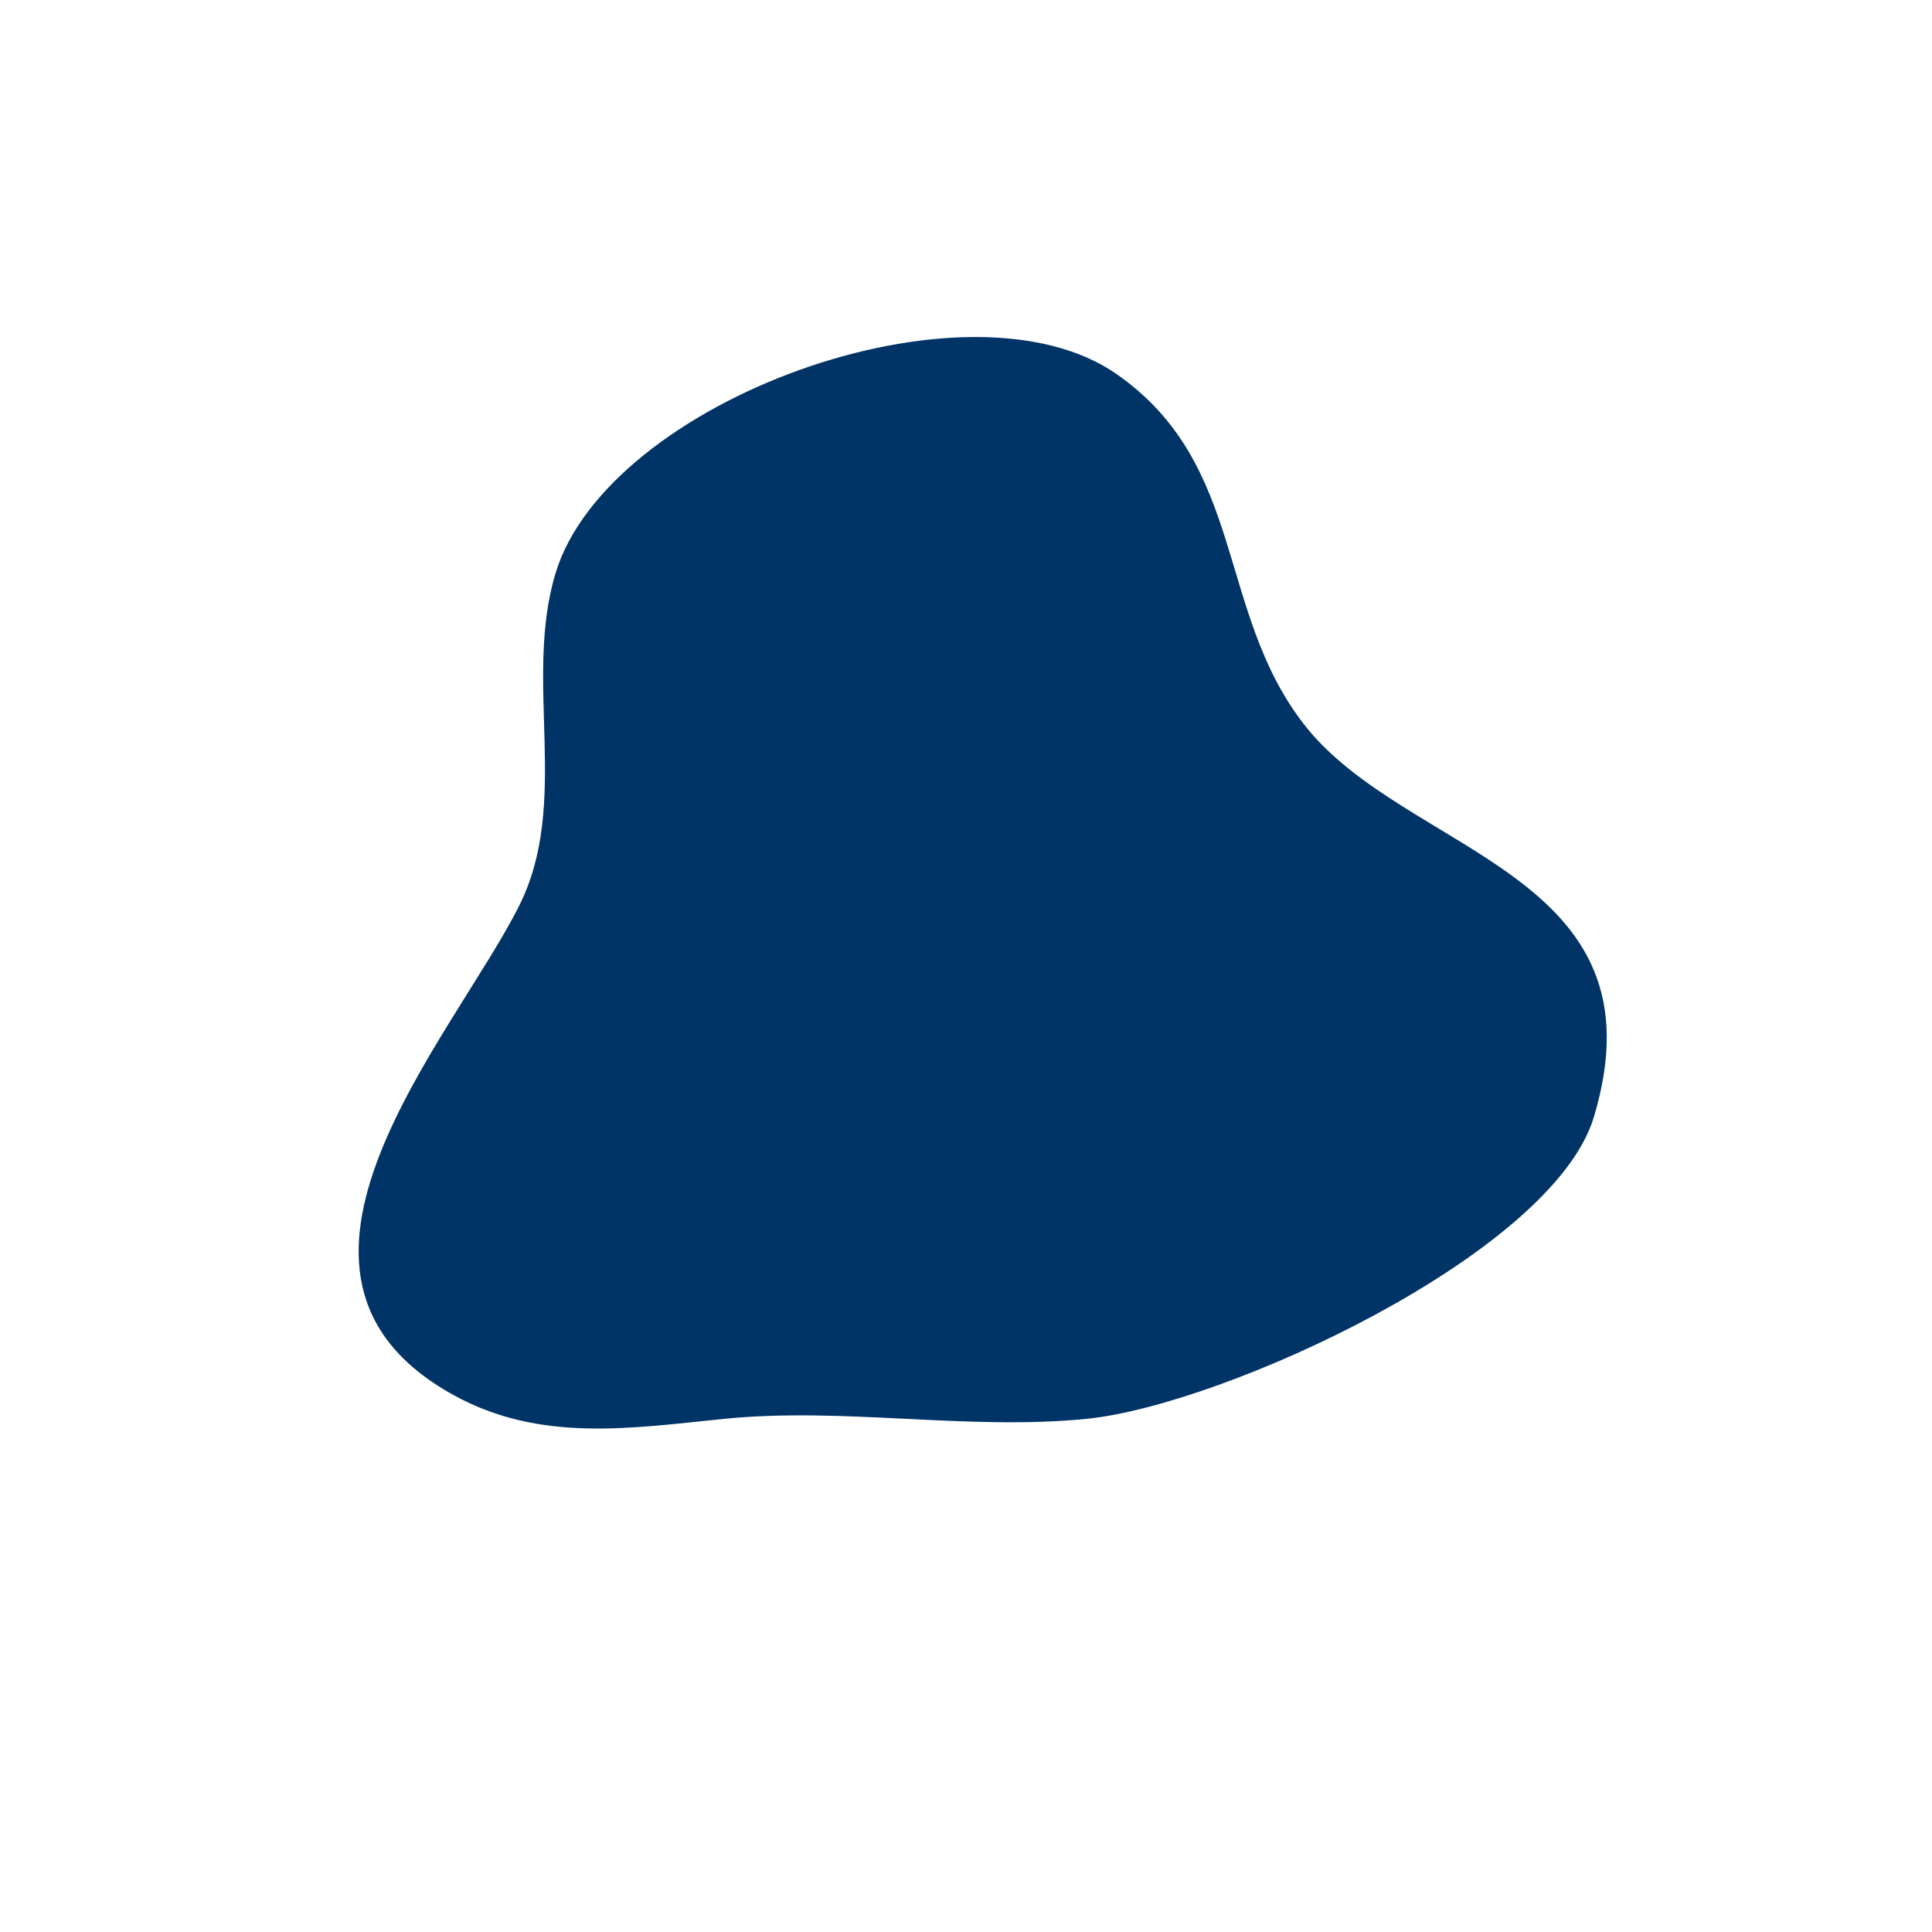
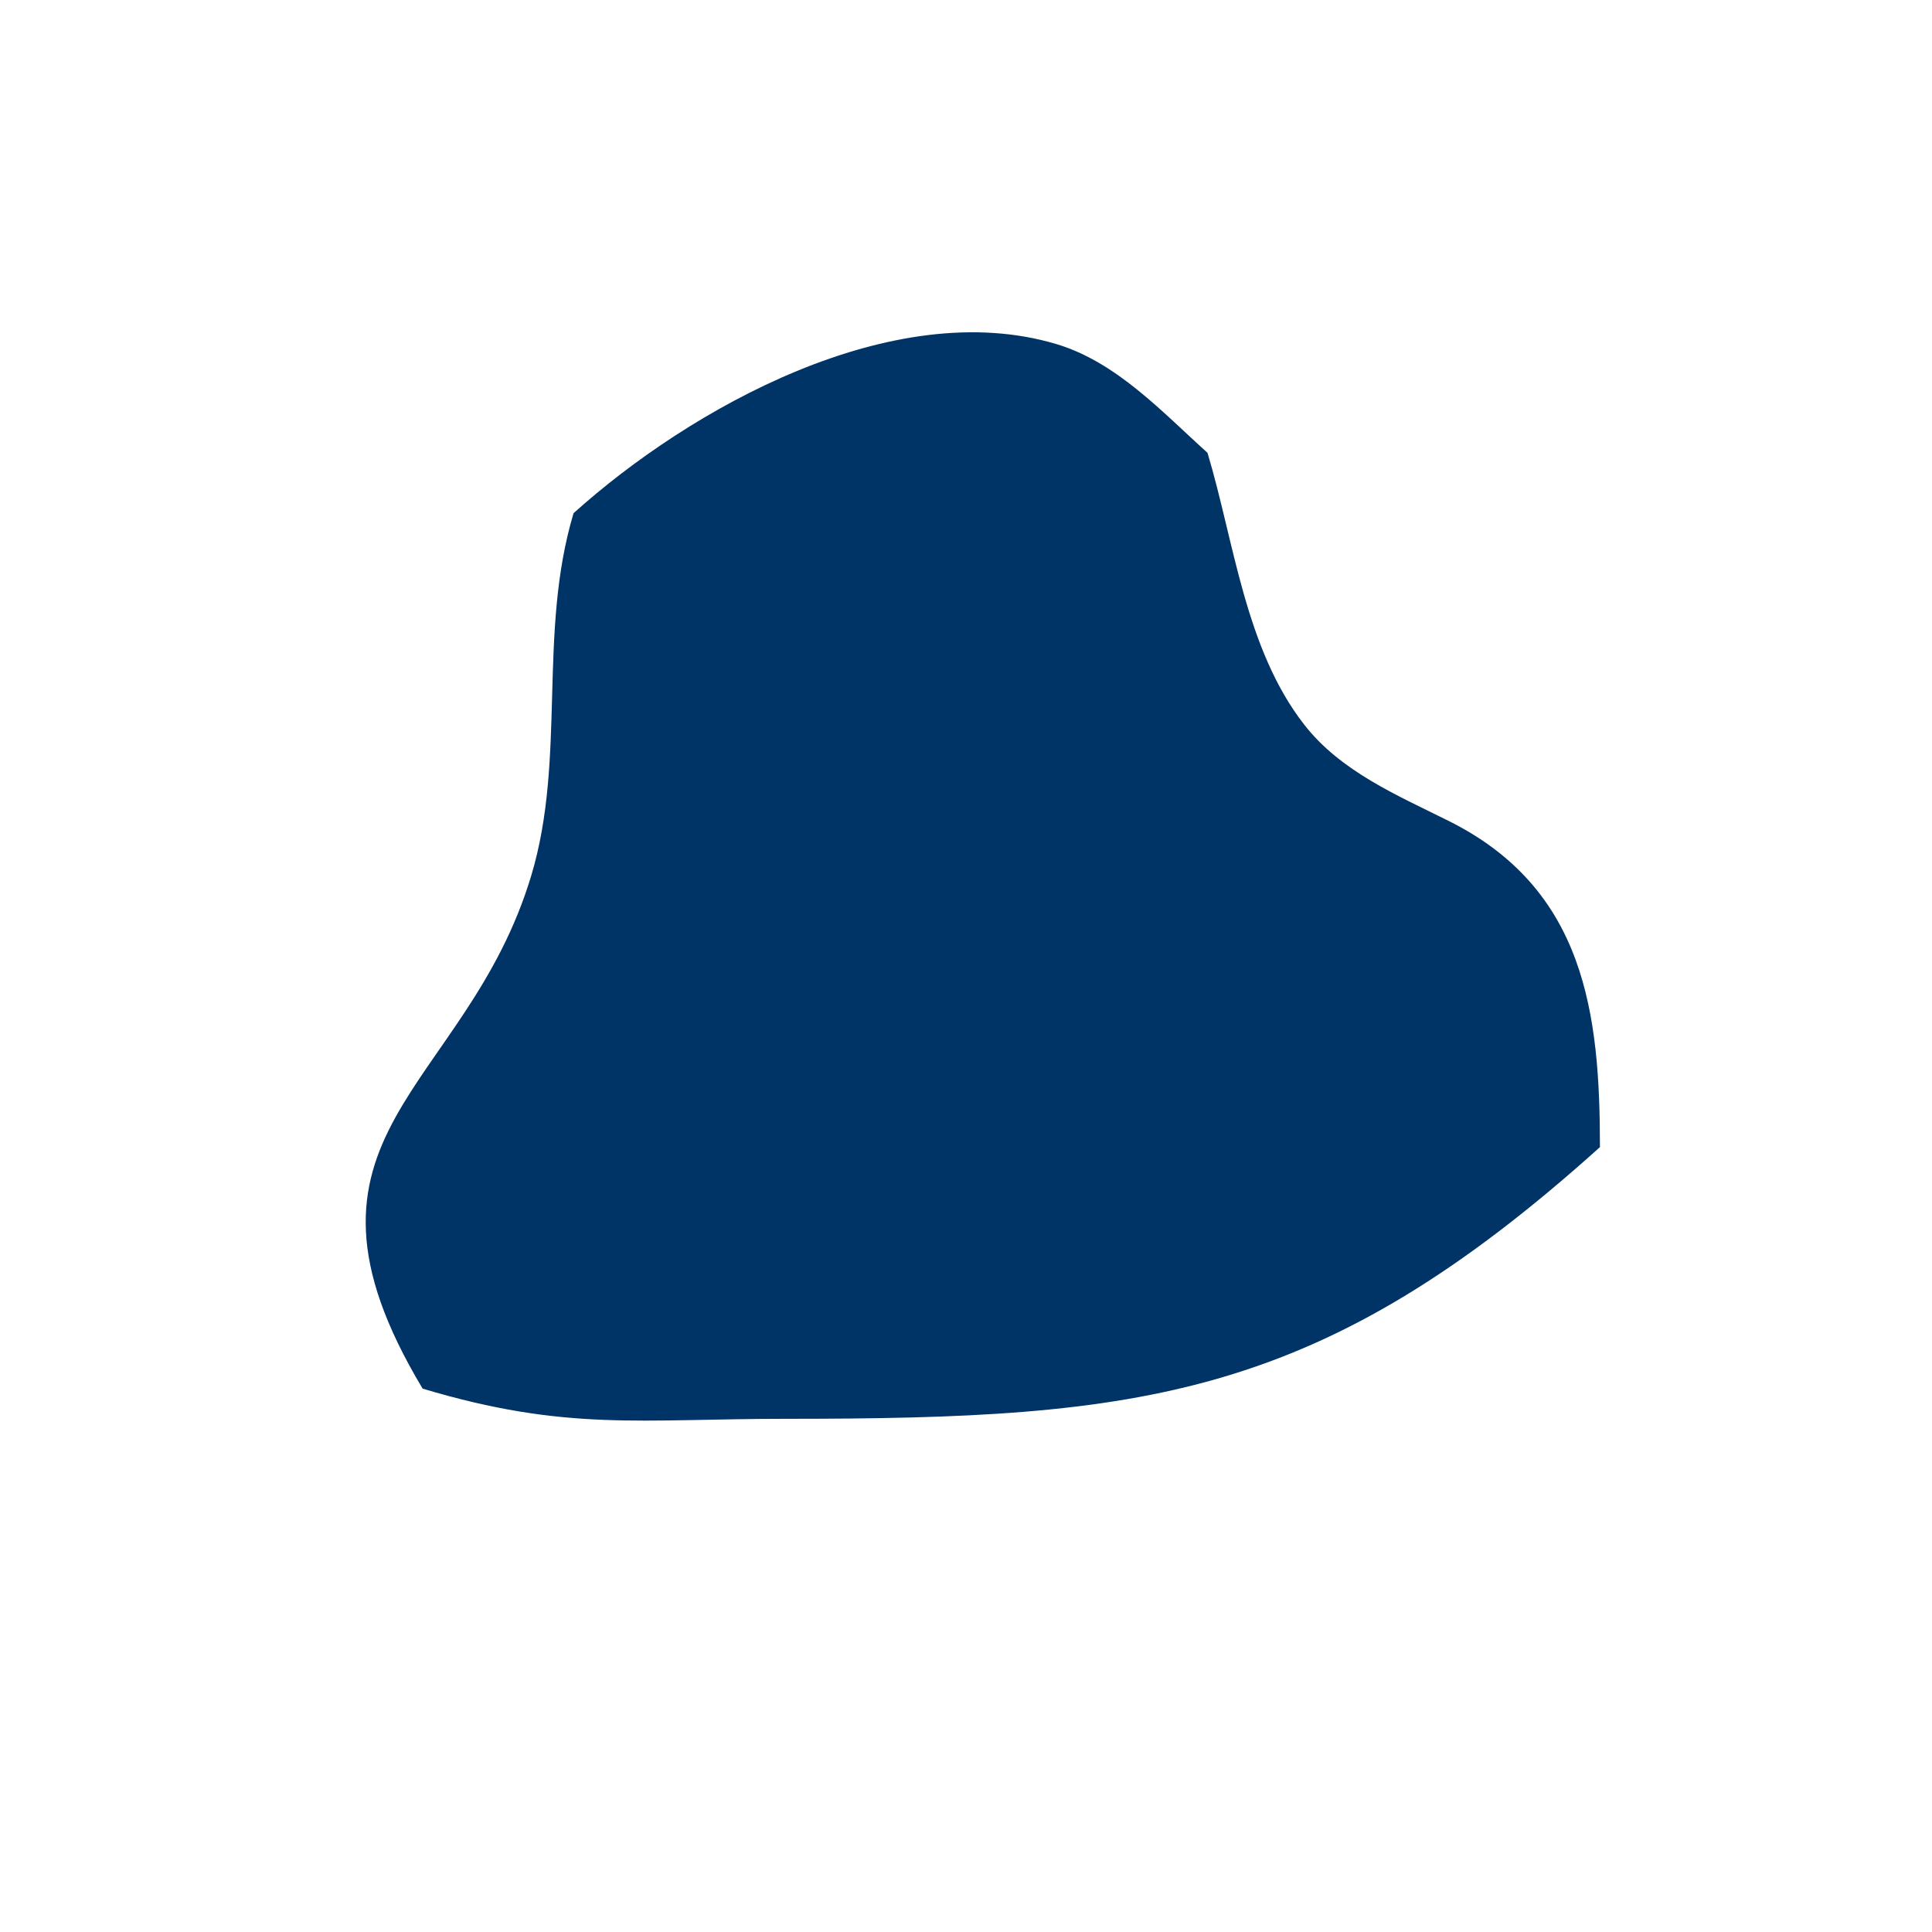
<svg xmlns="http://www.w3.org/2000/svg" viewBox="0 0 64 64" width="64" height="64">
-   <path d="M 37 12.4 C 41.298 15.409 40.28 20.246 43.2 24 C 46.565 28.326 55.238 28.874 52.8 37 C 51.438 41.54 40.541 46.546 36 47 C 32.04 47.396 27.96 46.604 24 47 C 20.921 47.308 17.89 47.805 15 46.2 C 7.802 42.201 15.018 34.364 17.2 30 C 18.908 26.584 17.331 22.563 18.4 19 C 20.117 13.278 32.048 8.934 37 12.4 Z" fill="#003366" />
+   <path d="M 40 15 C 40.888 17.961 41.246 21.488 43.2 24 C 44.416 25.563 46.298 26.349 48 27.2 C 52.51 29.455 53 33.576 53 38 C 43.719 46.352 37.853 47 26 47 C 21.231 47 18.752 47.426 14 46 C 8.933 37.556 15.446 36.181 17.6 29 C 18.767 25.112 17.808 20.975 19 17 C 22.861 13.525 29.567 9.77 35 11.4 C 36.99 11.997 38.503 13.653 40 15 Z" fill="#003366" />
</svg>
